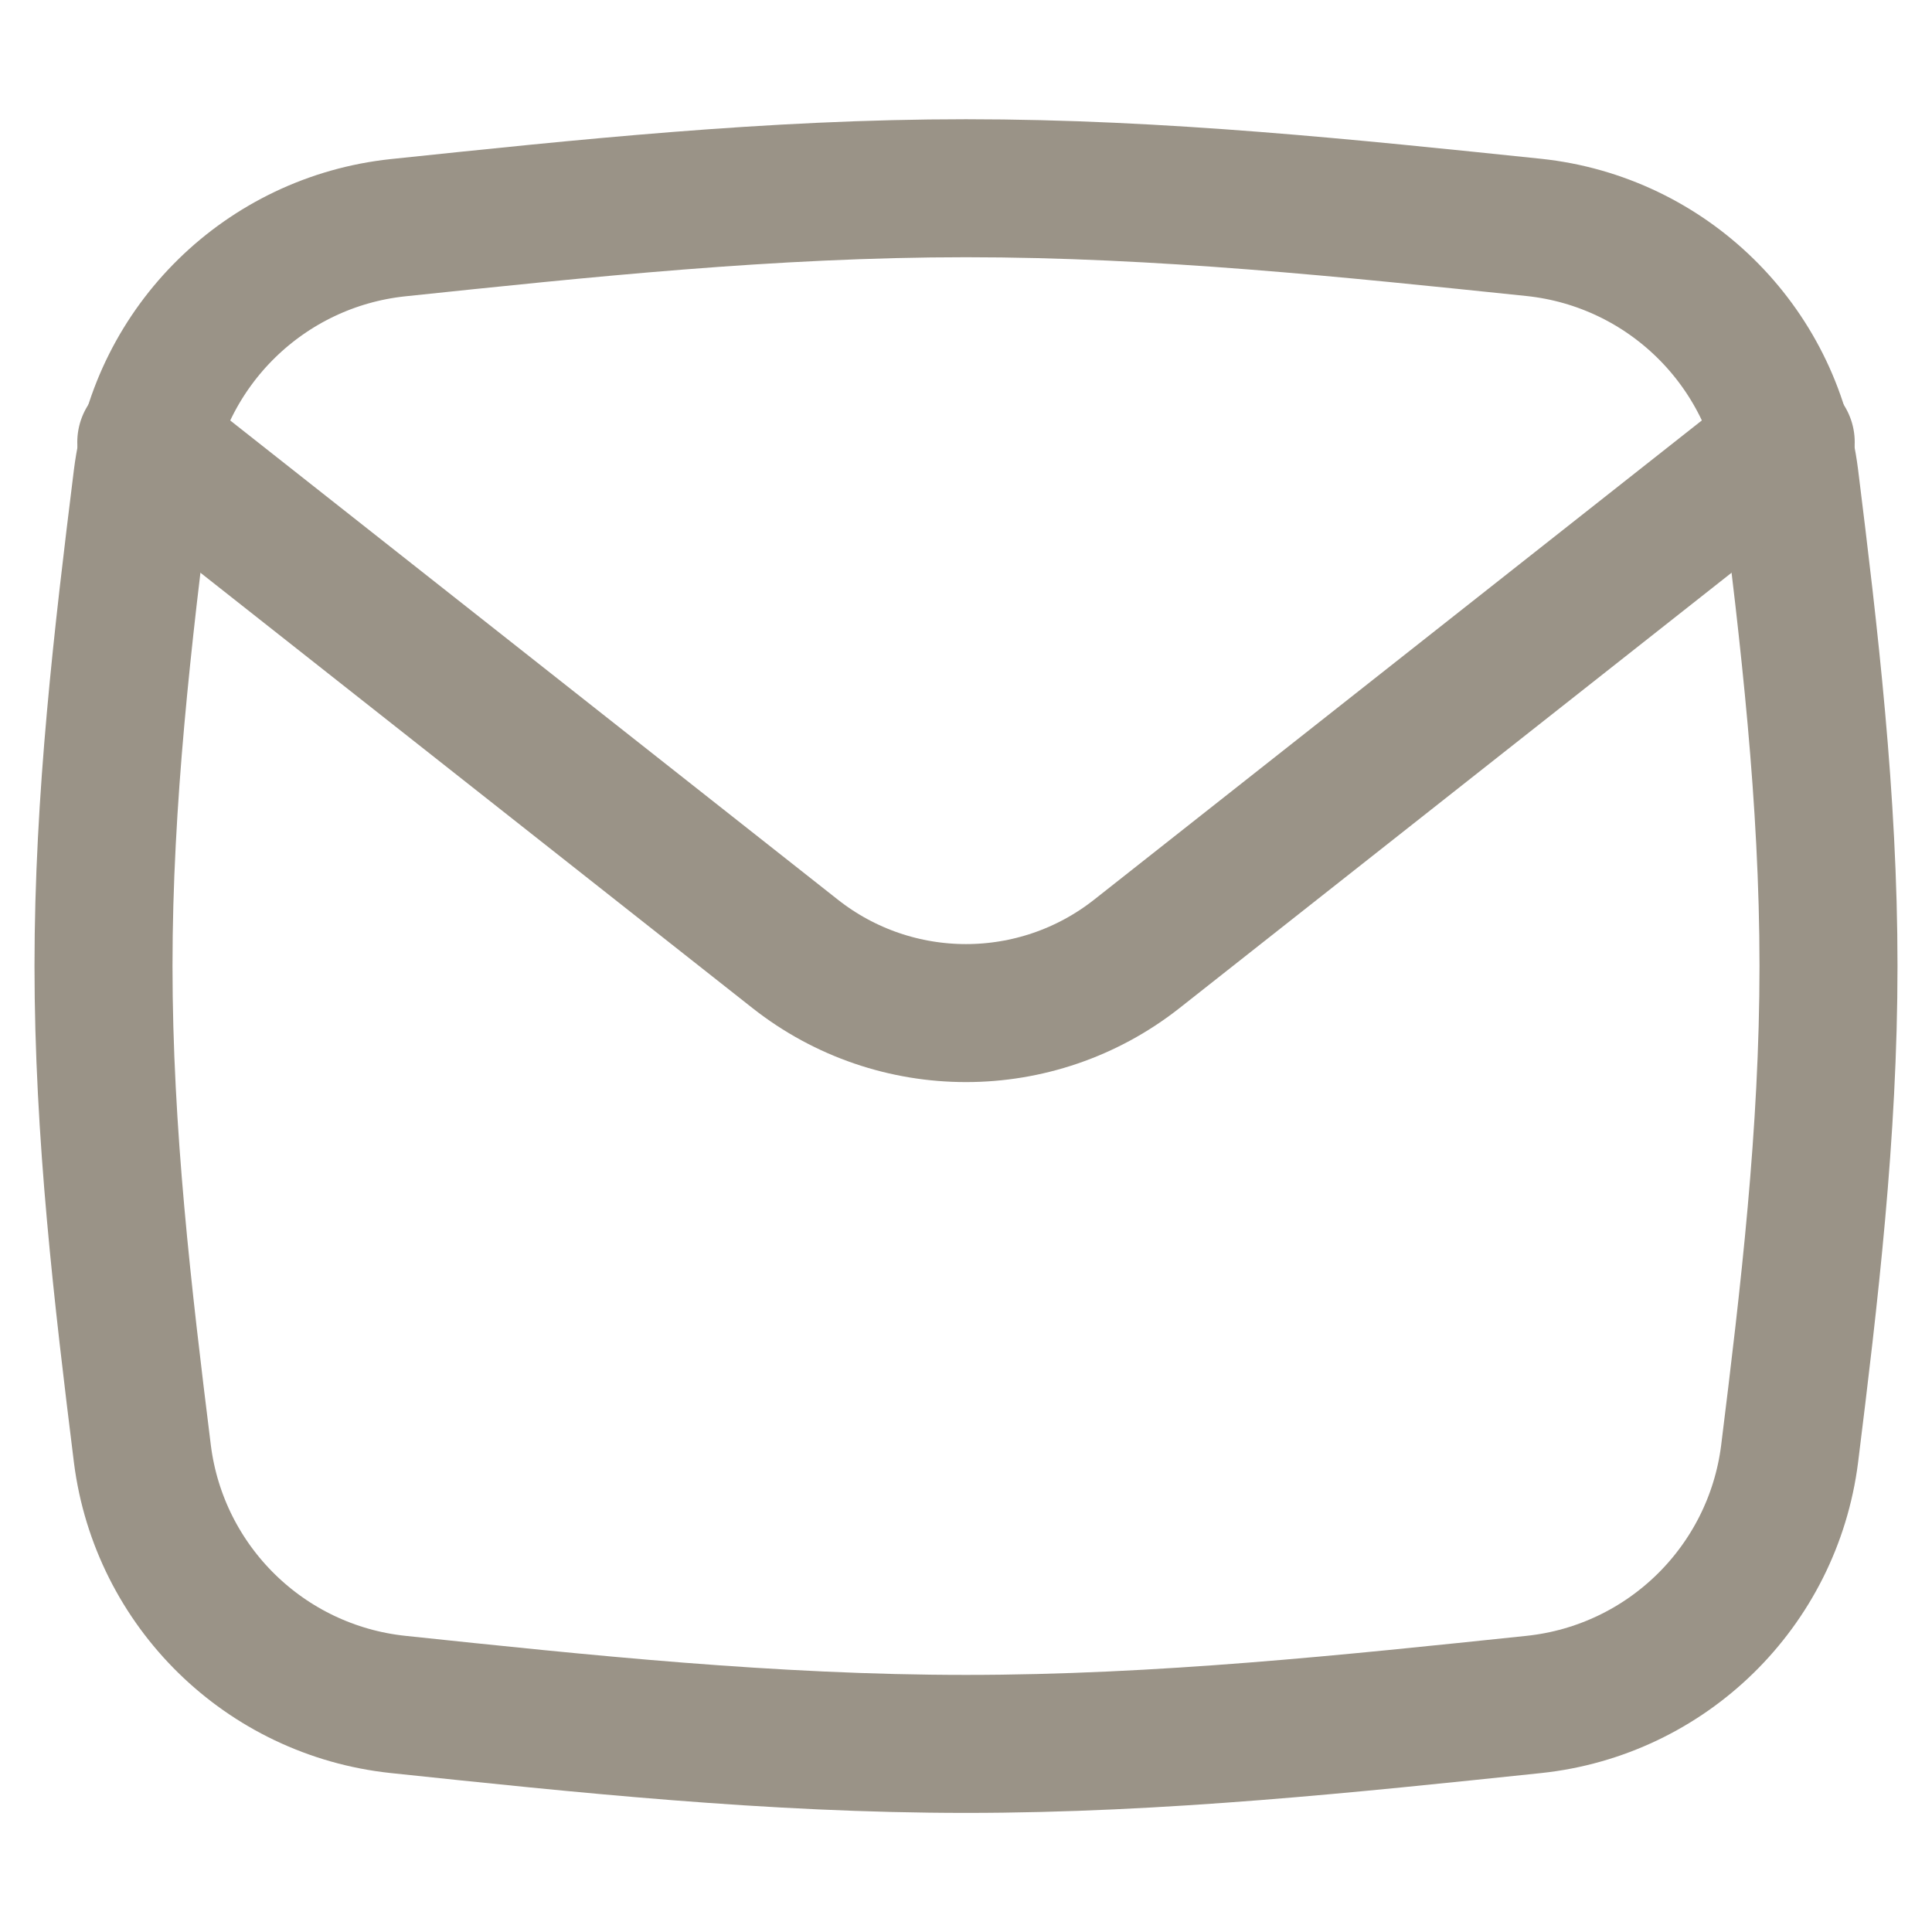
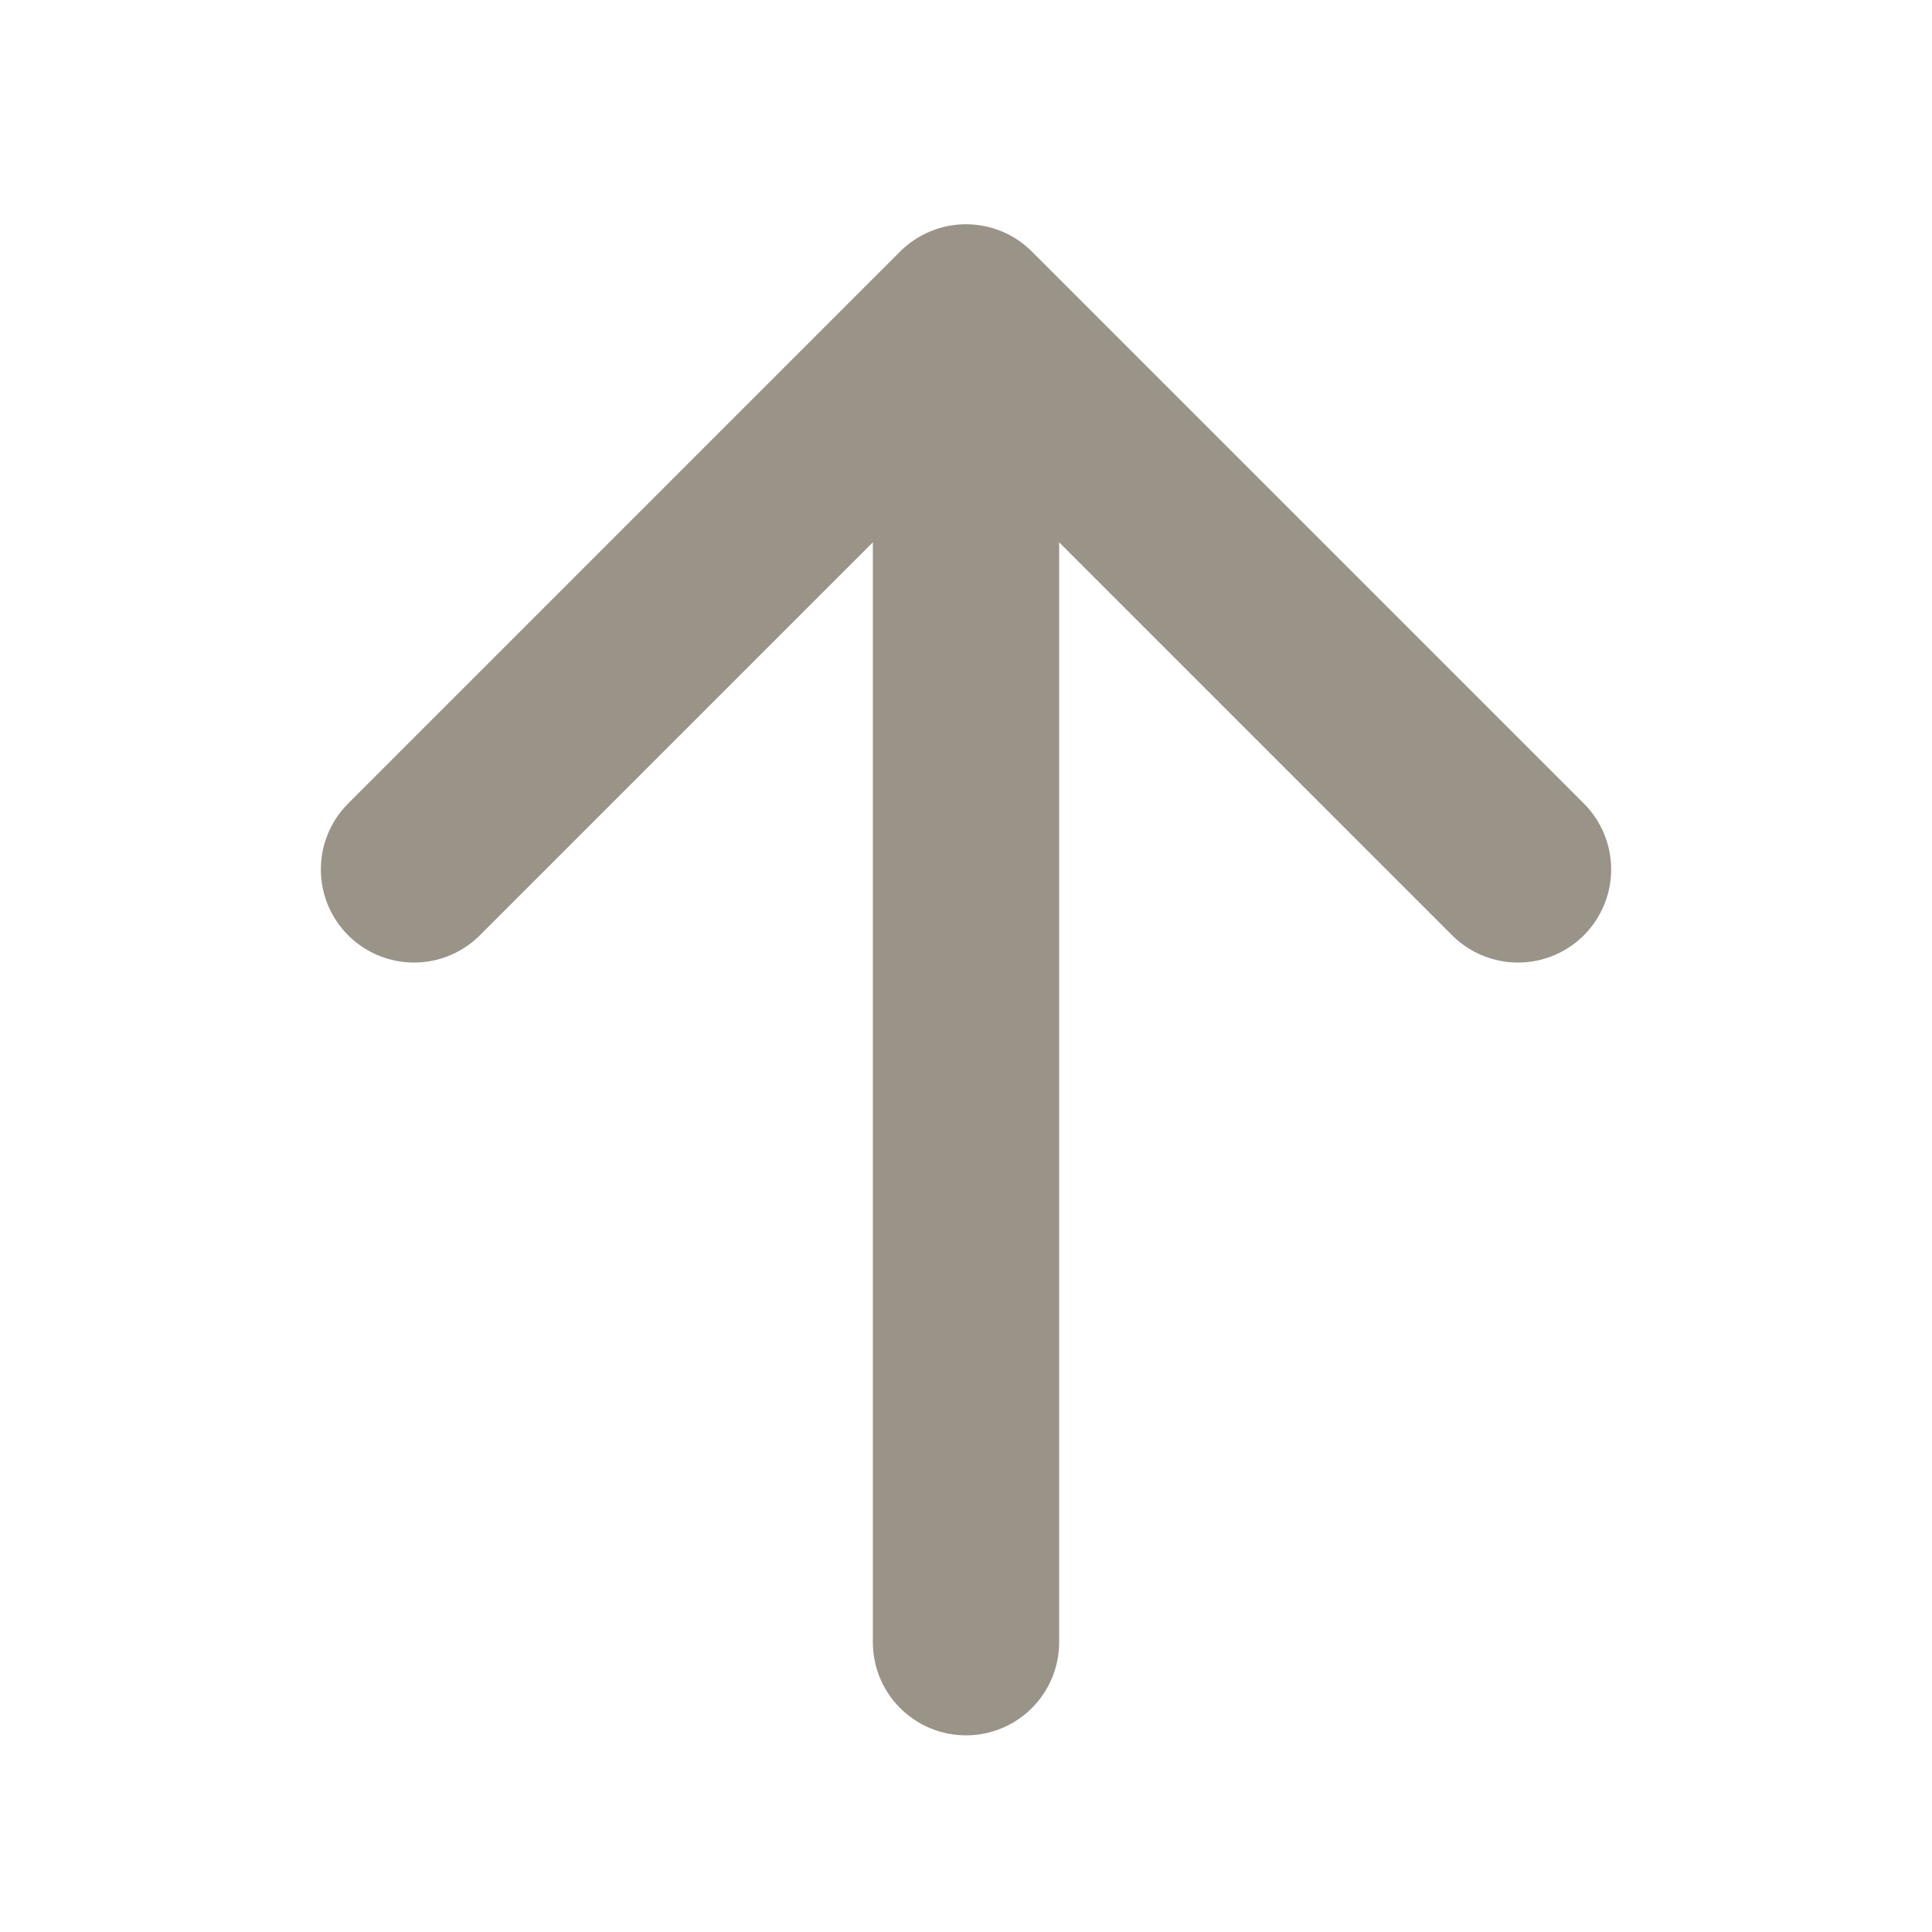
<svg xmlns="http://www.w3.org/2000/svg" viewBox="0 0 14 14" preserveAspectRatio="xMidYMid meet">
-   <g fill="none" stroke="#9a9387" stroke-linecap="round" stroke-linejoin="round">
-     <path d="M1.032 10.537a2.09 2.09 0 0 0 1.852 1.814c1.329.14 2.705.286 4.116.286s2.787-.147 4.116-.286a2.09 2.09 0 0 0 1.852-1.814c.142-1.144.282-2.326.282-3.537s-.14-2.393-.282-3.537a2.09 2.09 0 0 0-1.852-1.815C9.787 1.51 8.41 1.364 7 1.364s-2.787.147-4.116.286a2.09 2.09 0 0 0-1.852 1.814C.89 4.607.75 5.79.75 7s.14 2.393.282 3.537" />
-     <path d="m1.06 3.204l4.702 3.708a2 2 0 0 0 2.476 0l4.702-3.708" />
+   <g fill="none" stroke="#9a9387" stroke-width="1.35" stroke-linecap="round" stroke-linejoin="round">
+     <path d="M7 11.9V2.4" />
+     <path d="M3 6.3 7 2.3l4 4" />
  </g>
</svg>
